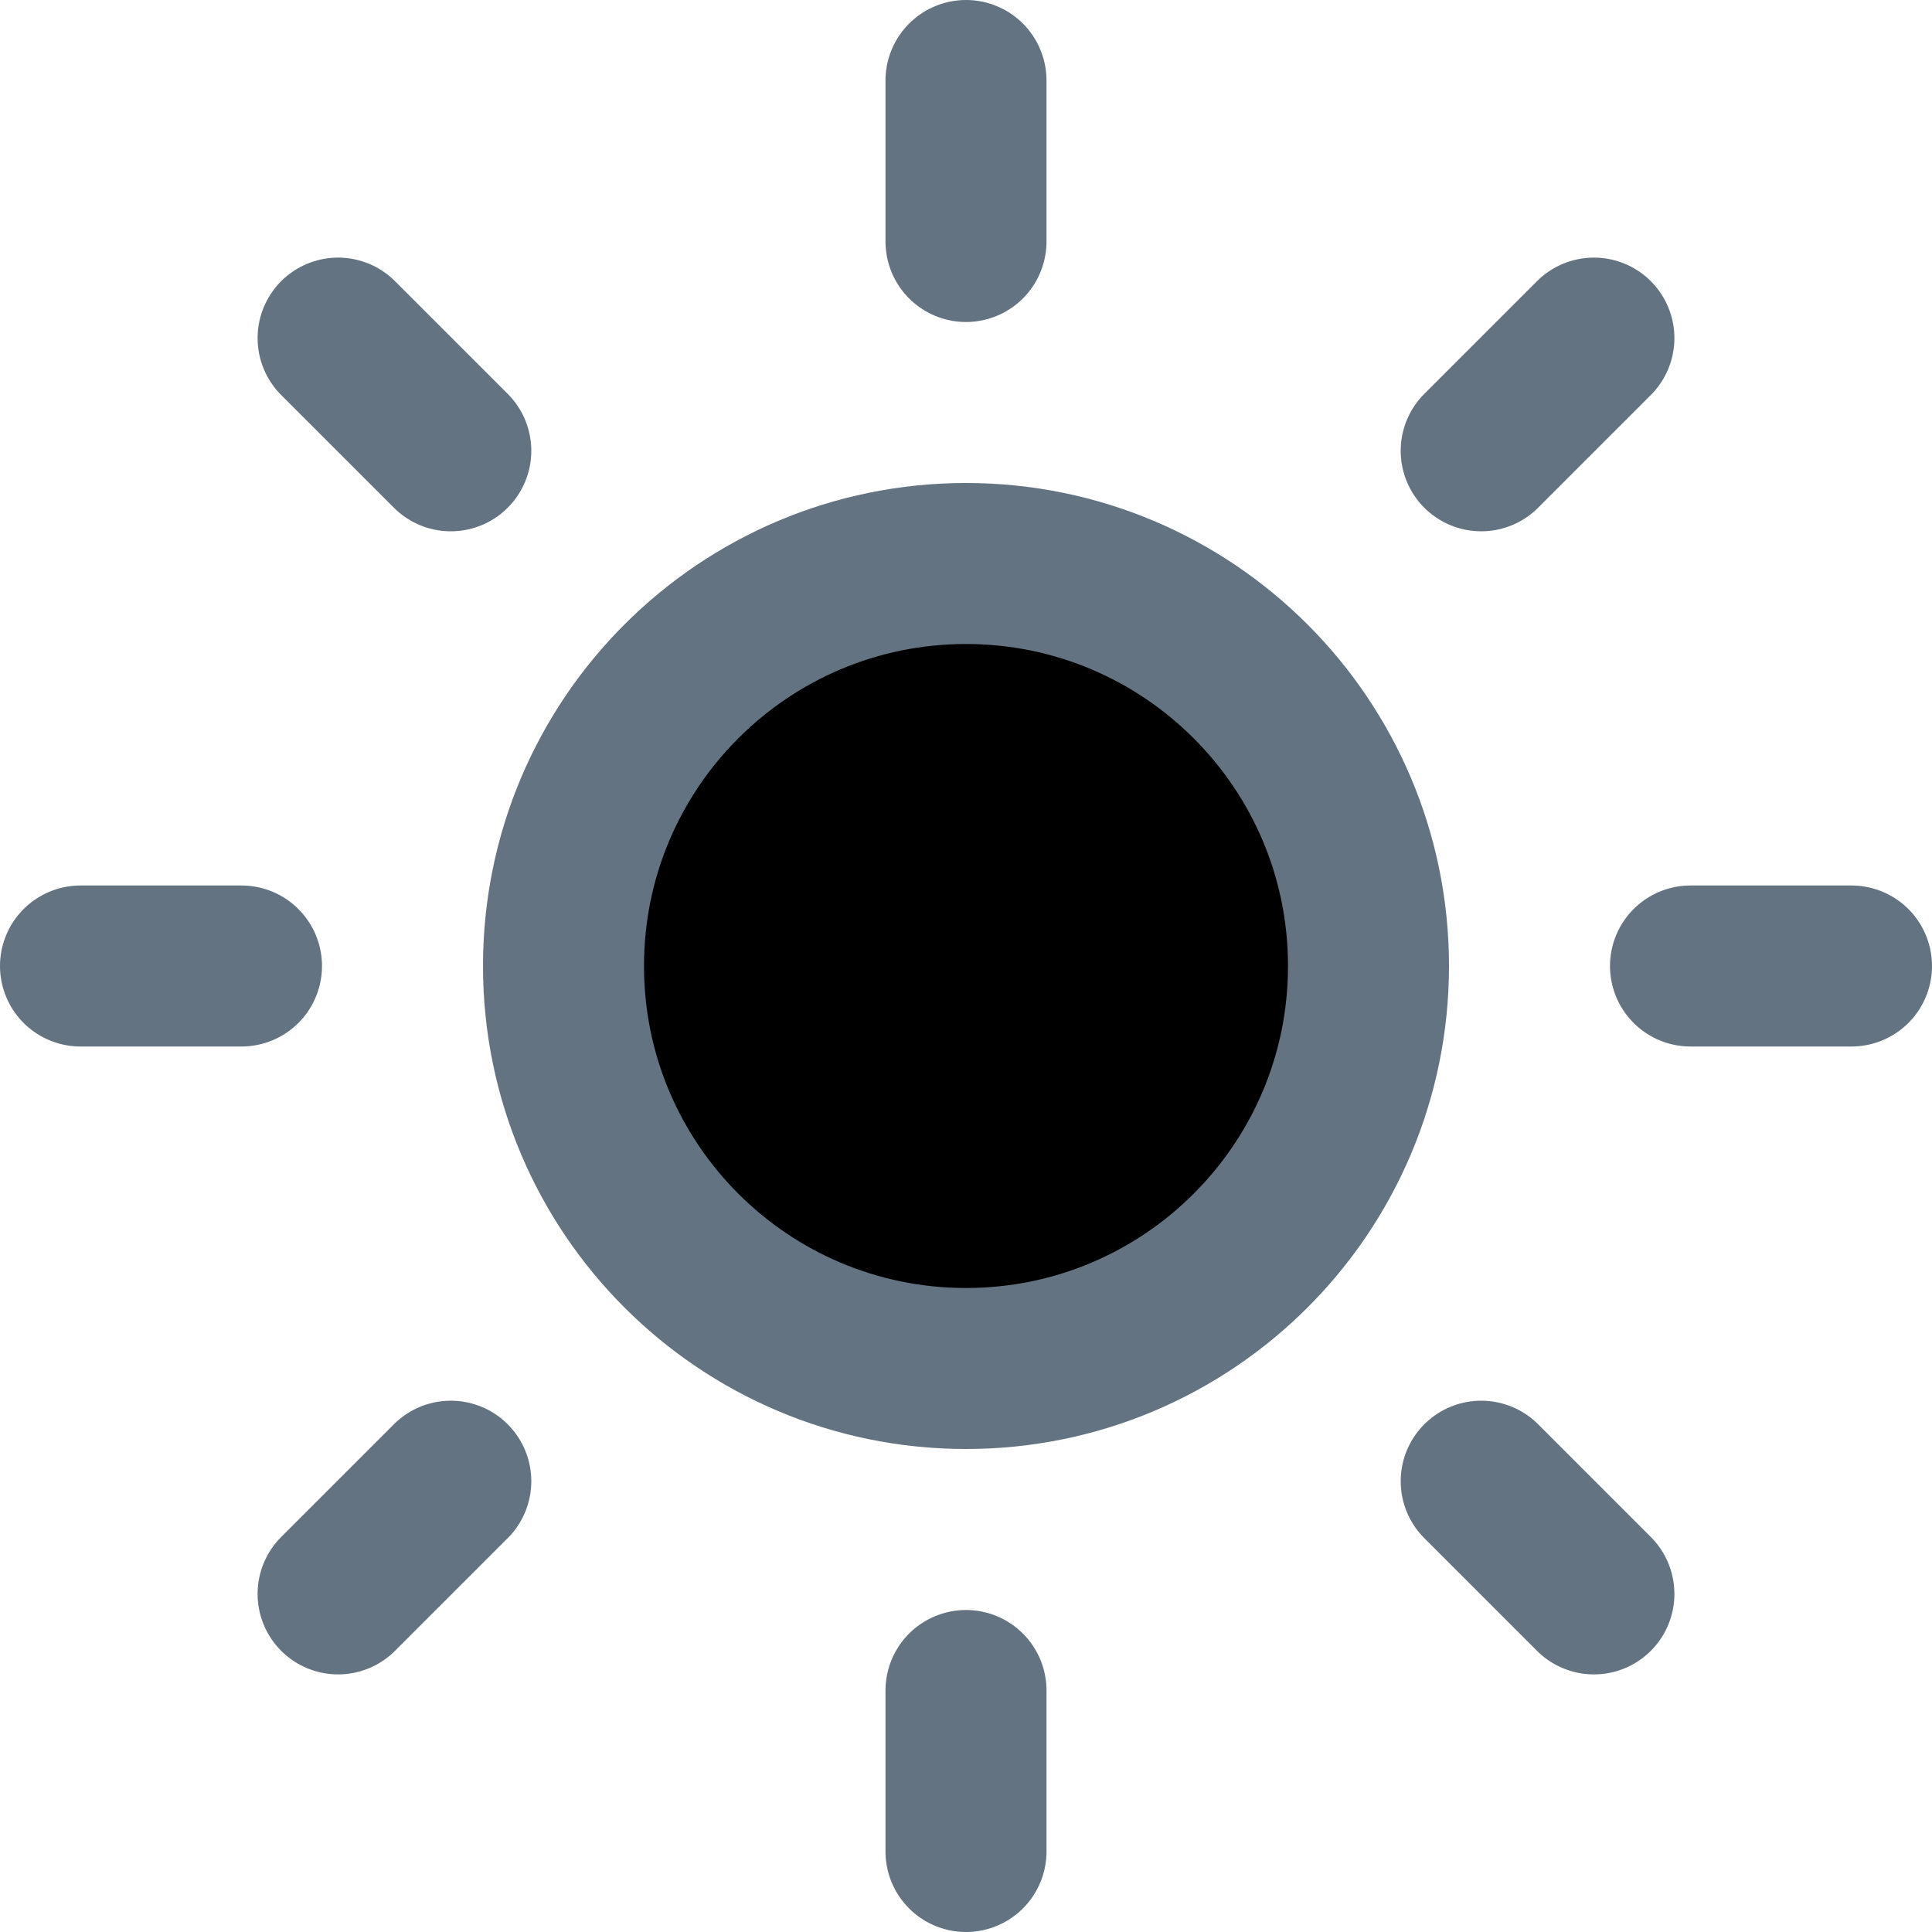
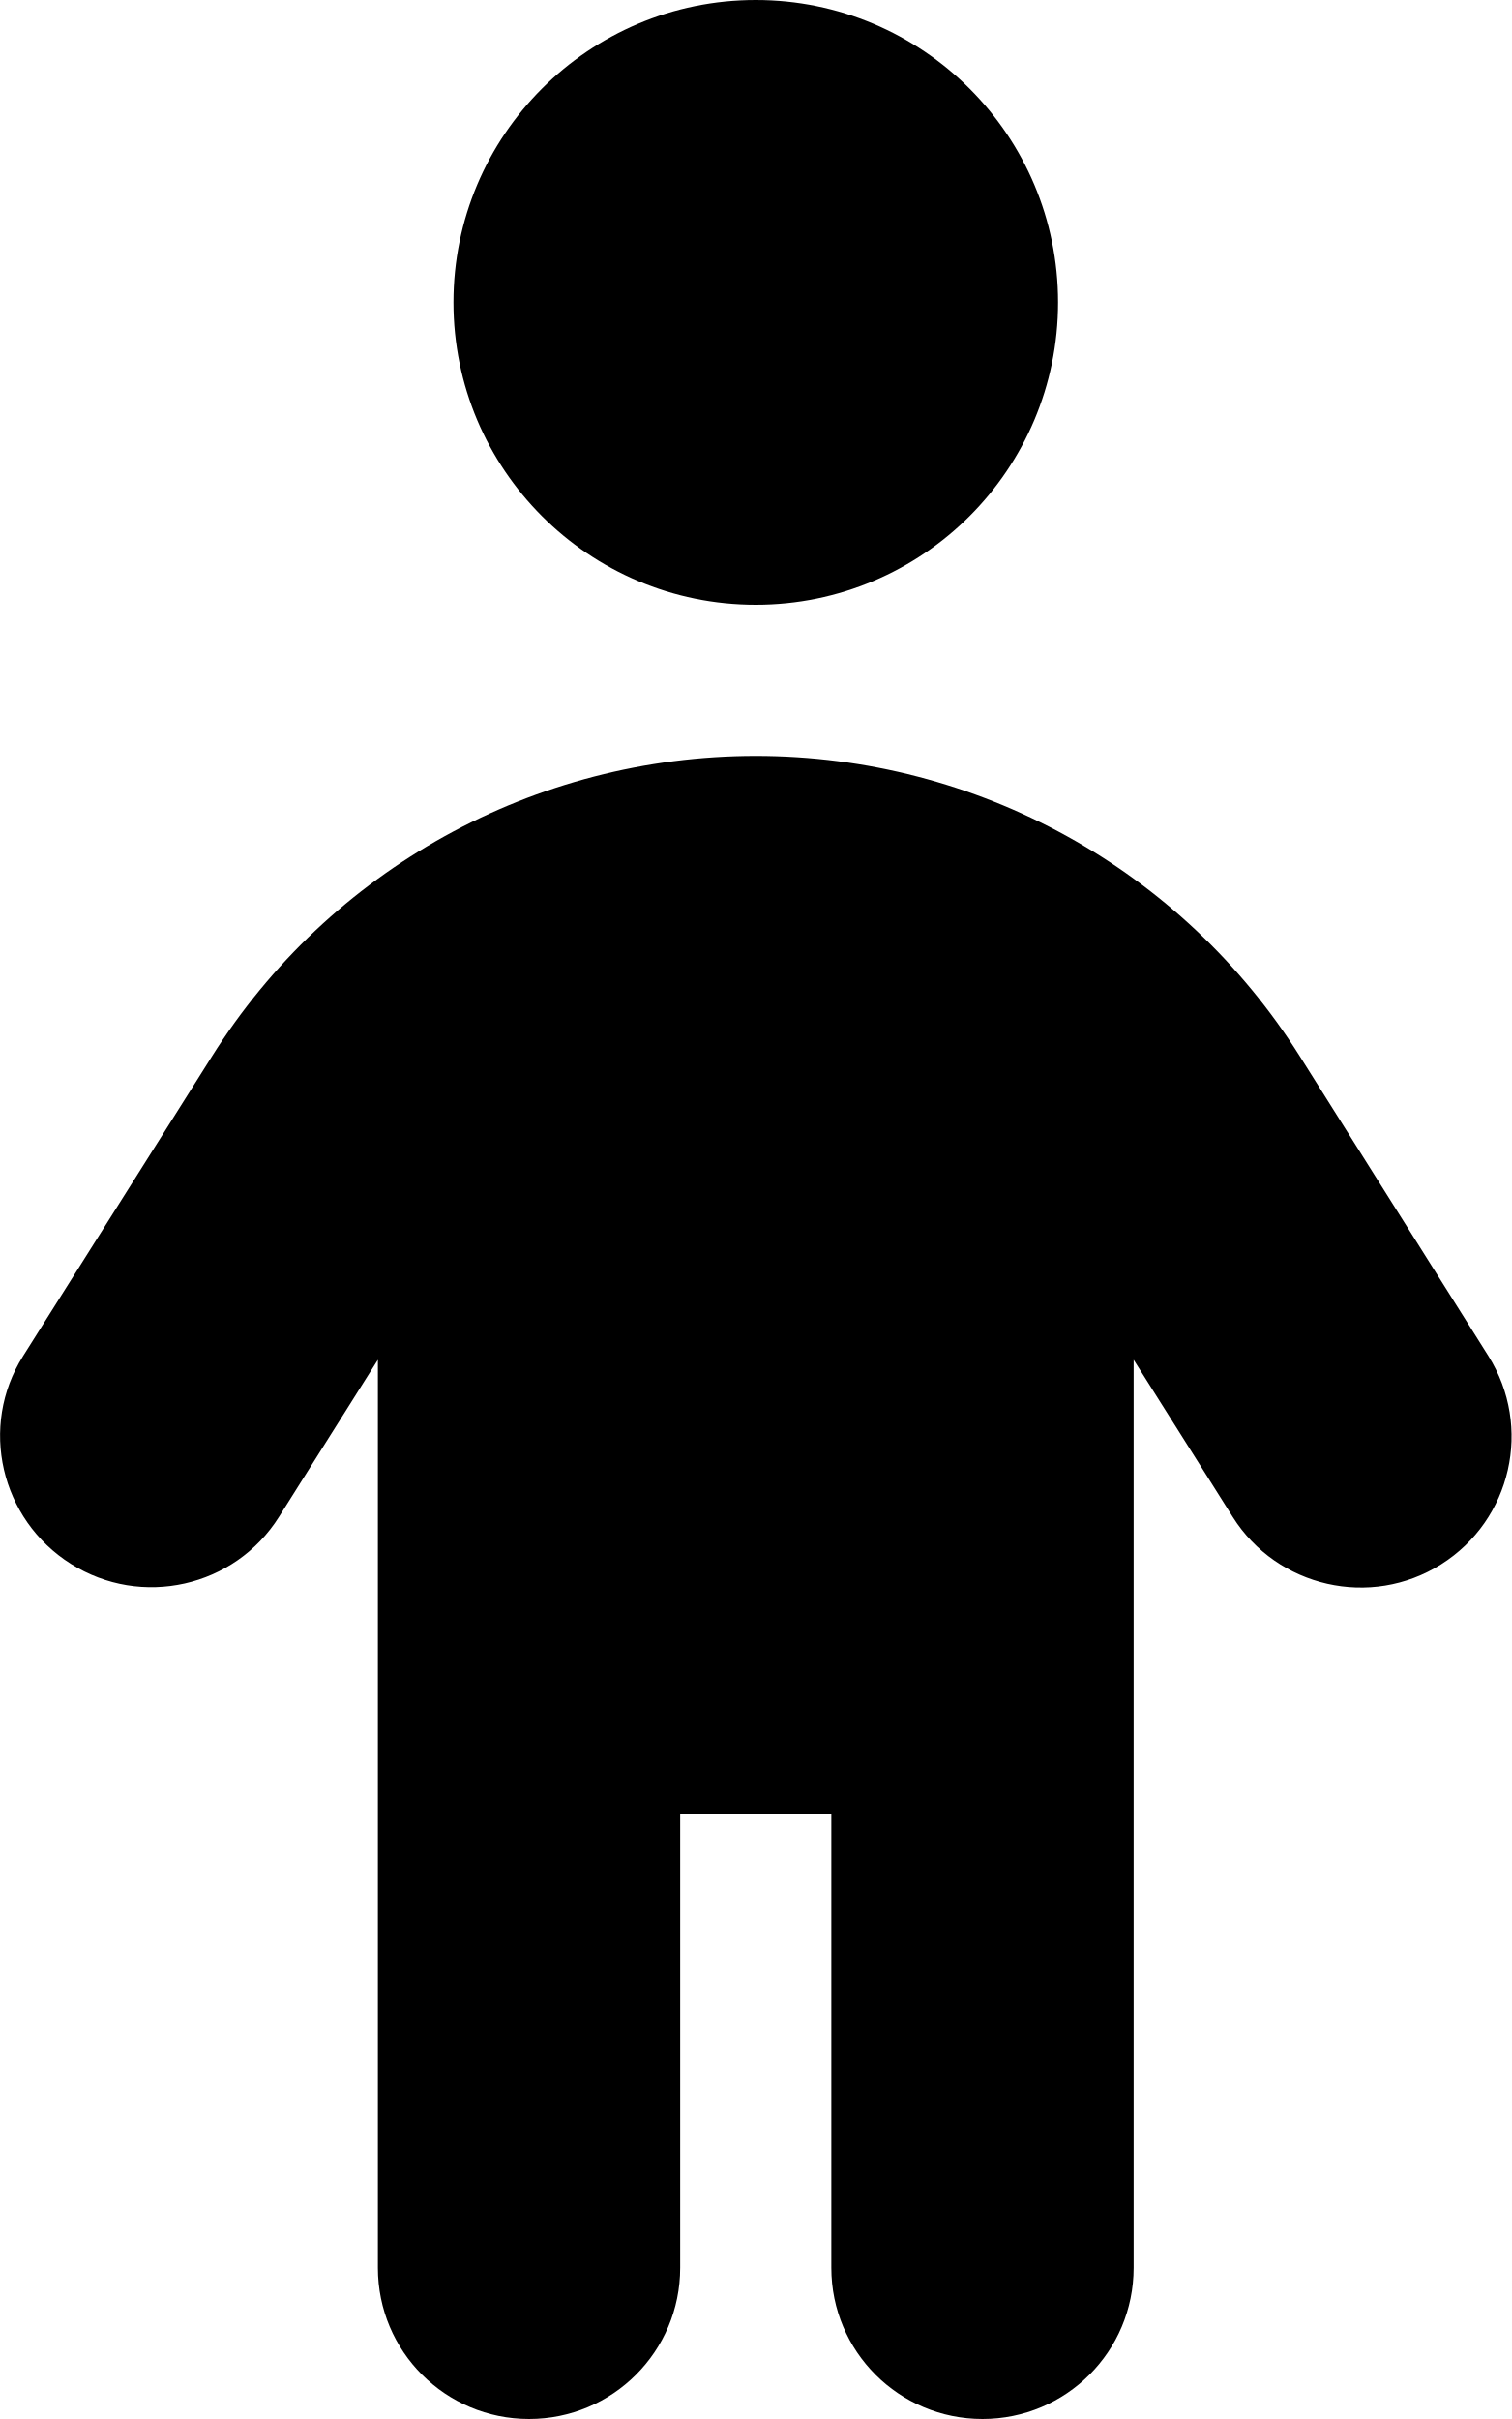
- <svg xmlns="http://www.w3.org/2000/svg" width="24" height="24" viewBox="0 0 24 24" fill-rule="evenodd" clip-rule="evenodd" stroke="#637381" stroke-width="2" stroke-linecap="round" stroke-linejoin="round">
-   <circle cx="12" cy="12" r="5" />
-   <path d="M12 1v2M12 21v2M4.2 4.2l1.4 1.4M18.4 18.4l1.4 1.4M1 12h2M21 12h2M4.2 19.8l1.4-1.4M18.4 5.6l1.4-1.4" />
+ <svg xmlns="http://www.w3.org/2000/svg" viewBox="0 0 320 512">
+   <path d="M96 64a64 64 0 1 1 128 0A64 64 0 1 1 96 64zm48 320v96c0 17.7-14.3 32-32 32s-32-14.3-32-32V287.8L59.1 321c-9.4 15-29.2 19.4-44.1 10S-4.5 301.9 4.9 287l39.9-63.3C69.7 184 113.2 160 160 160s90.3 24 115.2 63.6L315.1 287c9.4 15 4.9 34.7-10 44.1s-34.7 4.9-44.1-10L240 287.8V480c0 17.7-14.3 32-32 32s-32-14.3-32-32V384H144z" />
</svg>
